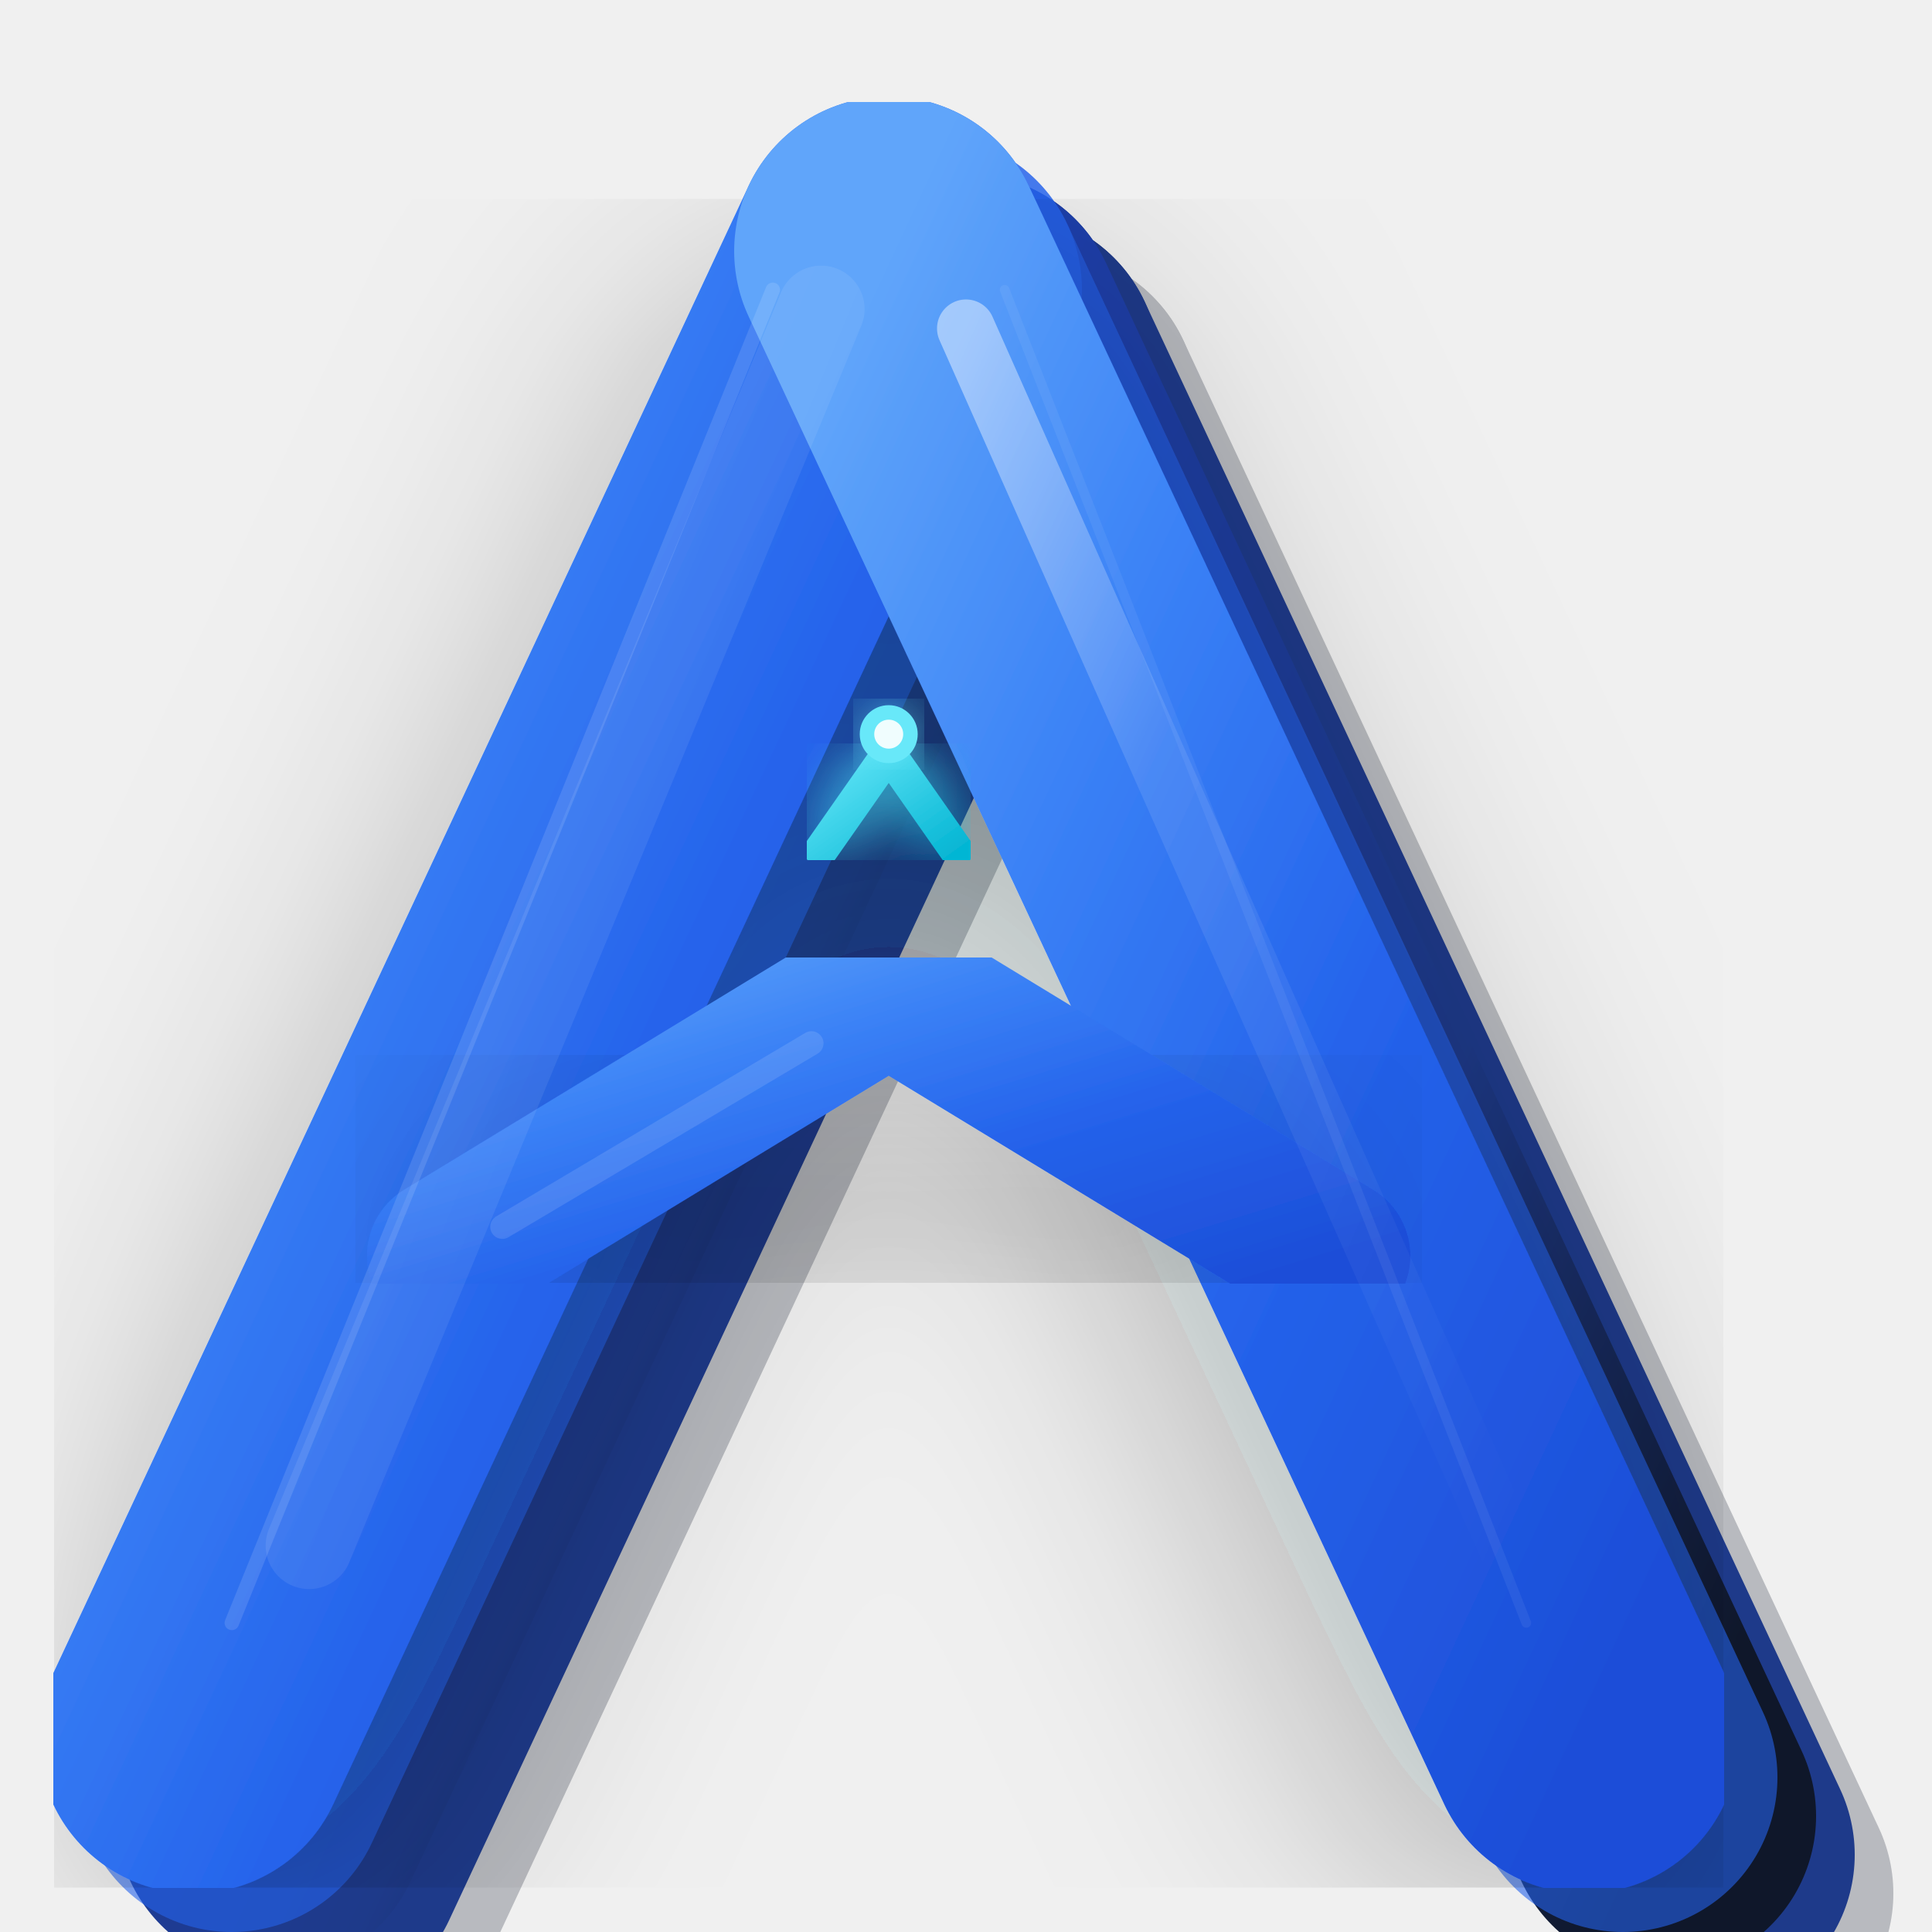
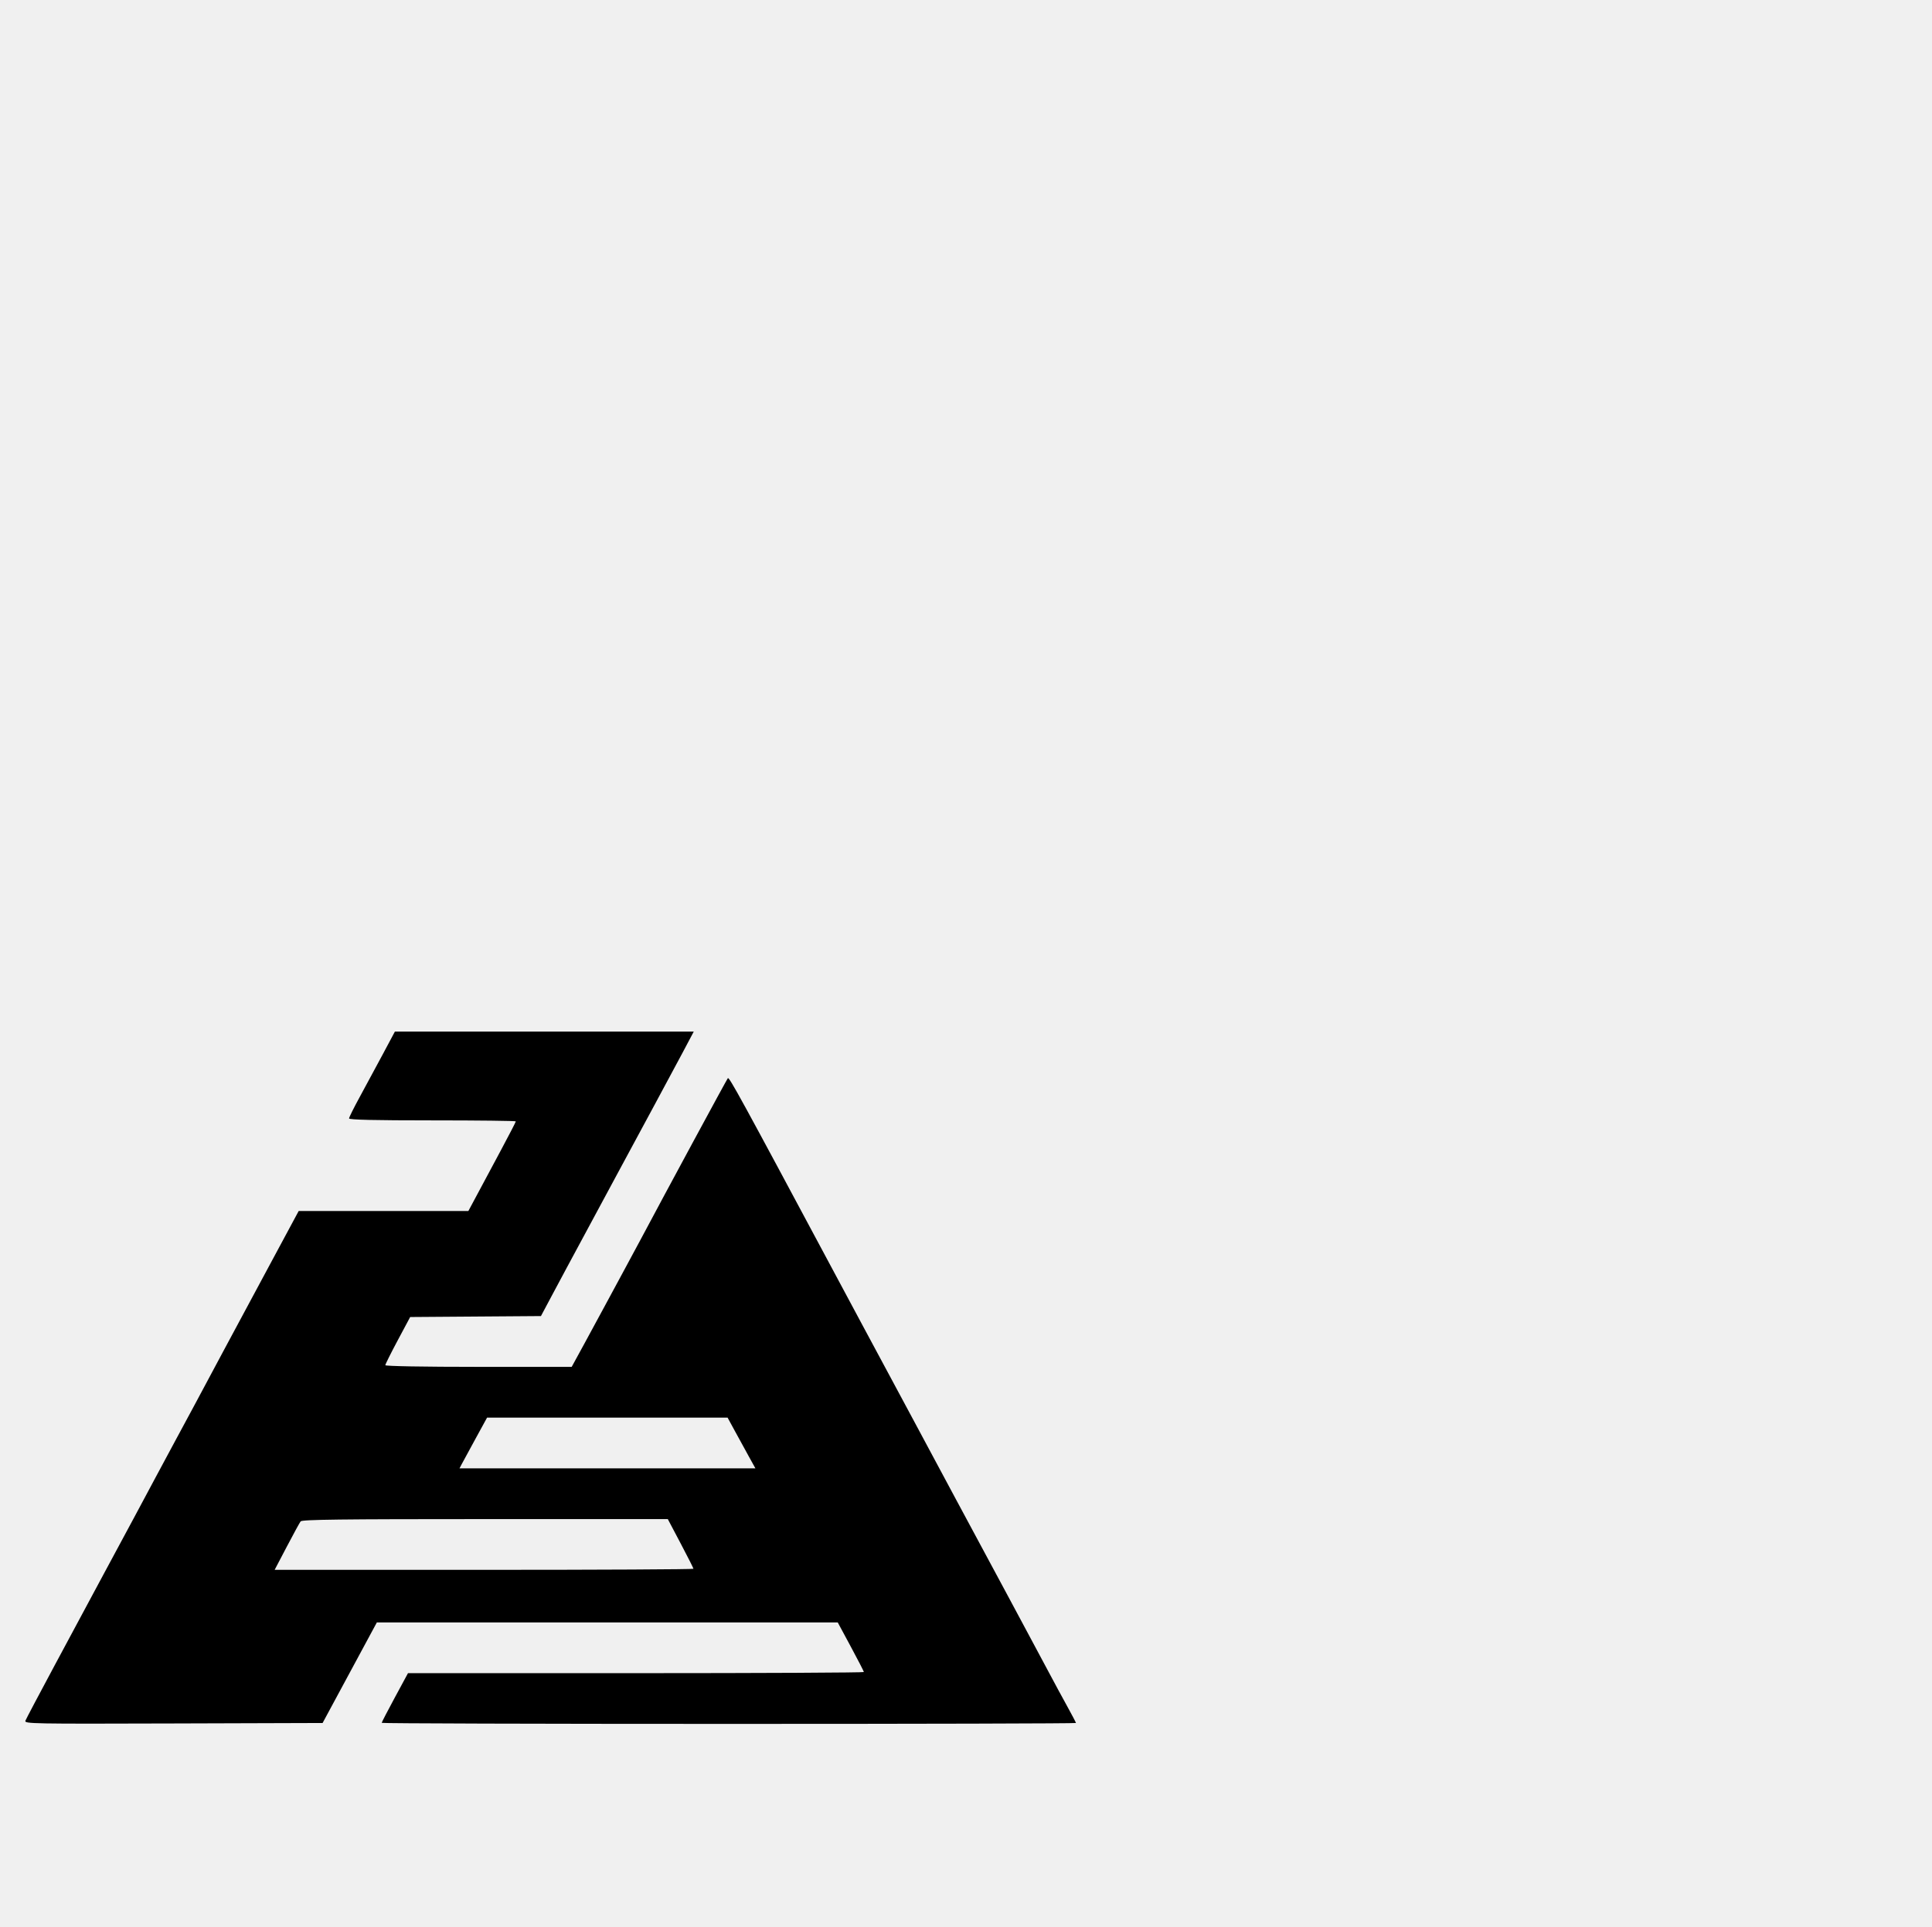
- <svg xmlns="http://www.w3.org/2000/svg" viewBox="0 0 200 200" width="200" height="200">
-   <defs>
-     <linearGradient id="bodyTop" x1="0%" y1="0%" x2="100%" y2="100%">
-       <stop offset="0%" stop-color="#60A5FA" />
-       <stop offset="30%" stop-color="#3B82F6" />
-       <stop offset="60%" stop-color="#2563EB" />
-       <stop offset="100%" stop-color="#1D4ED8" />
-     </linearGradient>
-     <linearGradient id="extrudeGrad" x1="0%" y1="0%" x2="100%" y2="100%">
-       <stop offset="0%" stop-color="#1E40AF" />
-       <stop offset="60%" stop-color="#1E3A8A" />
-       <stop offset="100%" stop-color="#0F172A" />
-     </linearGradient>
-     <linearGradient id="arrowCyan" x1="0%" y1="0%" x2="0%" y2="100%">
-       <stop offset="0%" stop-color="#22D3EE" />
-       <stop offset="100%" stop-color="#0891B2" />
-     </linearGradient>
-     <linearGradient id="arrowHead" x1="0%" y1="0%" x2="100%" y2="100%">
-       <stop offset="0%" stop-color="#67E8F9" />
-       <stop offset="100%" stop-color="#06B6D4" />
-     </linearGradient>
-     <linearGradient id="shineGrad" x1="0%" y1="0%" x2="100%" y2="100%">
-       <stop offset="0%" stop-color="white" stop-opacity="0.45" />
-       <stop offset="35%" stop-color="white" stop-opacity="0.1" />
-       <stop offset="100%" stop-color="white" stop-opacity="0" />
-     </linearGradient>
-     <filter id="shadow">
-       <feDropShadow dx="0" dy="10" stdDeviation="16" flood-color="#0F172A" flood-opacity="0.3" />
-     </filter>
-     <filter id="glow">
-       <feGaussianBlur stdDeviation="3" result="blur" />
-       <feMerge>
-         <feMergeNode in="blur" />
-         <feMergeNode in="SourceGraphic" />
-       </feMerge>
-     </filter>
-   </defs>
-   <g transform="translate(16, 16)" opacity="0.25">
-     <path d="M92 26 L20 180" stroke="#0F172A" stroke-width="32" stroke-linecap="round" stroke-linejoin="round" fill="none" />
-     <path d="M92 26 L164 180" stroke="#0F172A" stroke-width="32" stroke-linecap="round" stroke-linejoin="round" fill="none" />
-   </g>
-   <g transform="translate(12, 12)">
-     <path d="M92 26 L20 180" stroke="#1E3A8A" stroke-width="32" stroke-linecap="round" stroke-linejoin="round" fill="none" />
-     <path d="M92 26 L164 180" stroke="#1E3A8A" stroke-width="32" stroke-linecap="round" stroke-linejoin="round" fill="none" />
-   </g>
-   <g transform="translate(8, 8)">
-     <path d="M92 26 L20 180" stroke="url(#extrudeGrad)" stroke-width="32" stroke-linecap="round" stroke-linejoin="round" fill="none" />
-     <path d="M92 26 L164 180" stroke="url(#extrudeGrad)" stroke-width="32" stroke-linecap="round" stroke-linejoin="round" fill="none" />
-   </g>
-   <g transform="translate(4, 4)">
-     <path d="M92 26 L20 180" stroke="#2563EB" stroke-width="32" stroke-linecap="round" stroke-linejoin="round" fill="none" opacity="0.6" />
-     <path d="M92 26 L164 180" stroke="#2563EB" stroke-width="32" stroke-linecap="round" stroke-linejoin="round" fill="none" opacity="0.6" />
-   </g>
-   <g filter="url(#shadow)">
-     <path d="M92 26 L20 180" stroke="url(#bodyTop)" stroke-width="32" stroke-linecap="round" stroke-linejoin="round" fill="none" />
-     <path d="M92 26 L164 180" stroke="url(#bodyTop)" stroke-width="32" stroke-linecap="round" stroke-linejoin="round" fill="none" />
-   </g>
-   <g filter="url(#shadow)">
-     <path d="M46 130 L92 102 L138 130" stroke="url(#bodyTop)" stroke-width="16" stroke-linecap="round" stroke-linejoin="round" fill="none" />
-   </g>
-   <g filter="url(#glow)">
-     <path d="M92 102 L92 78" stroke="url(#arrowCyan)" stroke-width="5" stroke-linecap="round" fill="none" />
-   </g>
-   <path d="M92 78 L85 88 M92 78 L99 88" stroke="url(#arrowHead)" stroke-width="3.5" stroke-linecap="round" stroke-linejoin="round" fill="none" filter="url(#glow)" />
-   <circle cx="92" cy="76" r="3" fill="#67E8F9" filter="url(#glow)" />
-   <circle cx="92" cy="76" r="1.5" fill="white" opacity="0.9" />
-   <path d="M85 32 L32 160" stroke="url(#shineGrad)" stroke-width="9" stroke-linecap="round" fill="none" />
-   <path d="M100 34 L156 160" stroke="url(#shineGrad)" stroke-width="6" stroke-linecap="round" fill="none" />
-   <path d="M80 30 L24 168" stroke="white" stroke-width="1.5" opacity="0.12" stroke-linecap="round" fill="none" />
-   <path d="M104 30 L158 168" stroke="white" stroke-width="1" opacity="0.06" stroke-linecap="round" fill="none" />
-   <path d="M52 127 L84 108" stroke="white" stroke-width="2.5" opacity="0.12" stroke-linecap="round" fill="none" />
+ <svg xmlns="http://www.w3.org/2000/svg" viewBox="-3 -138 376 375" width="376" height="375">
+   <path fill="#000000" d="m 1.945,196.946 c 0.13,-0.341 2.708,-5.223 5.73,-10.85 3.022,-5.627 7.241,-13.485 9.376,-17.462 2.135,-3.978 4.869,-9.058 6.074,-11.289 1.206,-2.231 3.032,-5.644 4.059,-7.585 1.027,-1.94 2.774,-5.195 3.884,-7.232 1.109,-2.037 2.778,-5.133 3.707,-6.879 2.479,-4.657 8.095,-15.129 14.615,-27.252 l 5.739,-10.672 h 16.512 16.512 l 1.747,-3.263 c 0.961,-1.795 3.039,-5.676 4.618,-8.626 1.579,-2.949 2.871,-5.45 2.871,-5.556 0,-0.107 -7.303,-0.194 -16.228,-0.194 -11.295,0 -16.228,-0.115 -16.228,-0.378 0,-0.208 0.927,-2.073 2.06,-4.145 1.133,-2.072 3.141,-5.792 4.461,-8.265 l 2.401,-4.498 h 29.082 29.082 l -2.197,4.145 c -1.208,2.28 -3.659,6.844 -5.446,10.142 -1.787,3.298 -5.041,9.331 -7.232,13.406 -3.454,6.423 -5.808,10.795 -9.88,18.344 -0.523,0.97 -1.859,3.468 -2.969,5.552 l -2.018,3.788 -12.725,0.093 -12.725,0.093 -2.419,4.528 c -1.331,2.49 -2.419,4.673 -2.419,4.851 0,0.191 7.407,0.323 18.136,0.323 h 18.136 l 2.457,-4.498 c 1.351,-2.474 3.136,-5.768 3.966,-7.32 0.83,-1.552 2.416,-4.489 3.525,-6.526 1.108,-2.037 2.647,-4.895 3.42,-6.35 4.826,-9.084 16.815,-31.267 17.024,-31.499 0.259,-0.287 2.417,3.656 21,38.378 2.285,4.269 4.667,8.714 5.293,9.878 0.627,1.164 2.333,4.339 3.791,7.056 1.458,2.716 4.314,8.035 6.347,11.818 2.033,3.784 5.564,10.372 7.848,14.64 2.283,4.269 5.143,9.587 6.355,11.818 1.212,2.231 2.962,5.486 3.888,7.232 0.926,1.746 2.67,5.001 3.876,7.232 1.205,2.231 3.033,5.644 4.061,7.585 1.028,1.94 2.638,4.917 3.578,6.615 0.94,1.698 1.709,3.167 1.709,3.263 0,0.097 -30.401,0.176 -67.557,0.176 -37.156,0 -67.557,-0.091 -67.557,-0.203 0,-0.112 1.151,-2.334 2.558,-4.938 l 2.558,-4.734 44.362,-0.001 c 24.399,-7.6e-4 44.362,-0.1 44.362,-0.22 0,-0.12 -1.145,-2.343 -2.544,-4.939 l -2.544,-4.72 H 115.189 70.343 l -5.28,9.79 -5.28,9.79 -29.037,0.09 c -27.566,0.086 -29.025,0.059 -28.8,-0.529 z M 131.961,167.369 c 0,-0.113 -1.124,-2.336 -2.498,-4.939 l -2.498,-4.733 H 91.407 c -28.031,0 -35.631,0.093 -35.898,0.441 -0.187,0.243 -1.401,2.465 -2.699,4.939 l -2.359,4.498 h 40.755 c 22.416,0 40.755,-0.093 40.755,-0.206 z m 10.835,-21.754 c -0.671,-1.213 -1.89,-3.435 -2.708,-4.939 l -1.488,-2.734 H 115.197 91.794 l -2.269,4.145 c -1.248,2.28 -2.455,4.502 -2.683,4.939 l -0.414,0.794 h 28.794 28.794 z" />
</svg>
